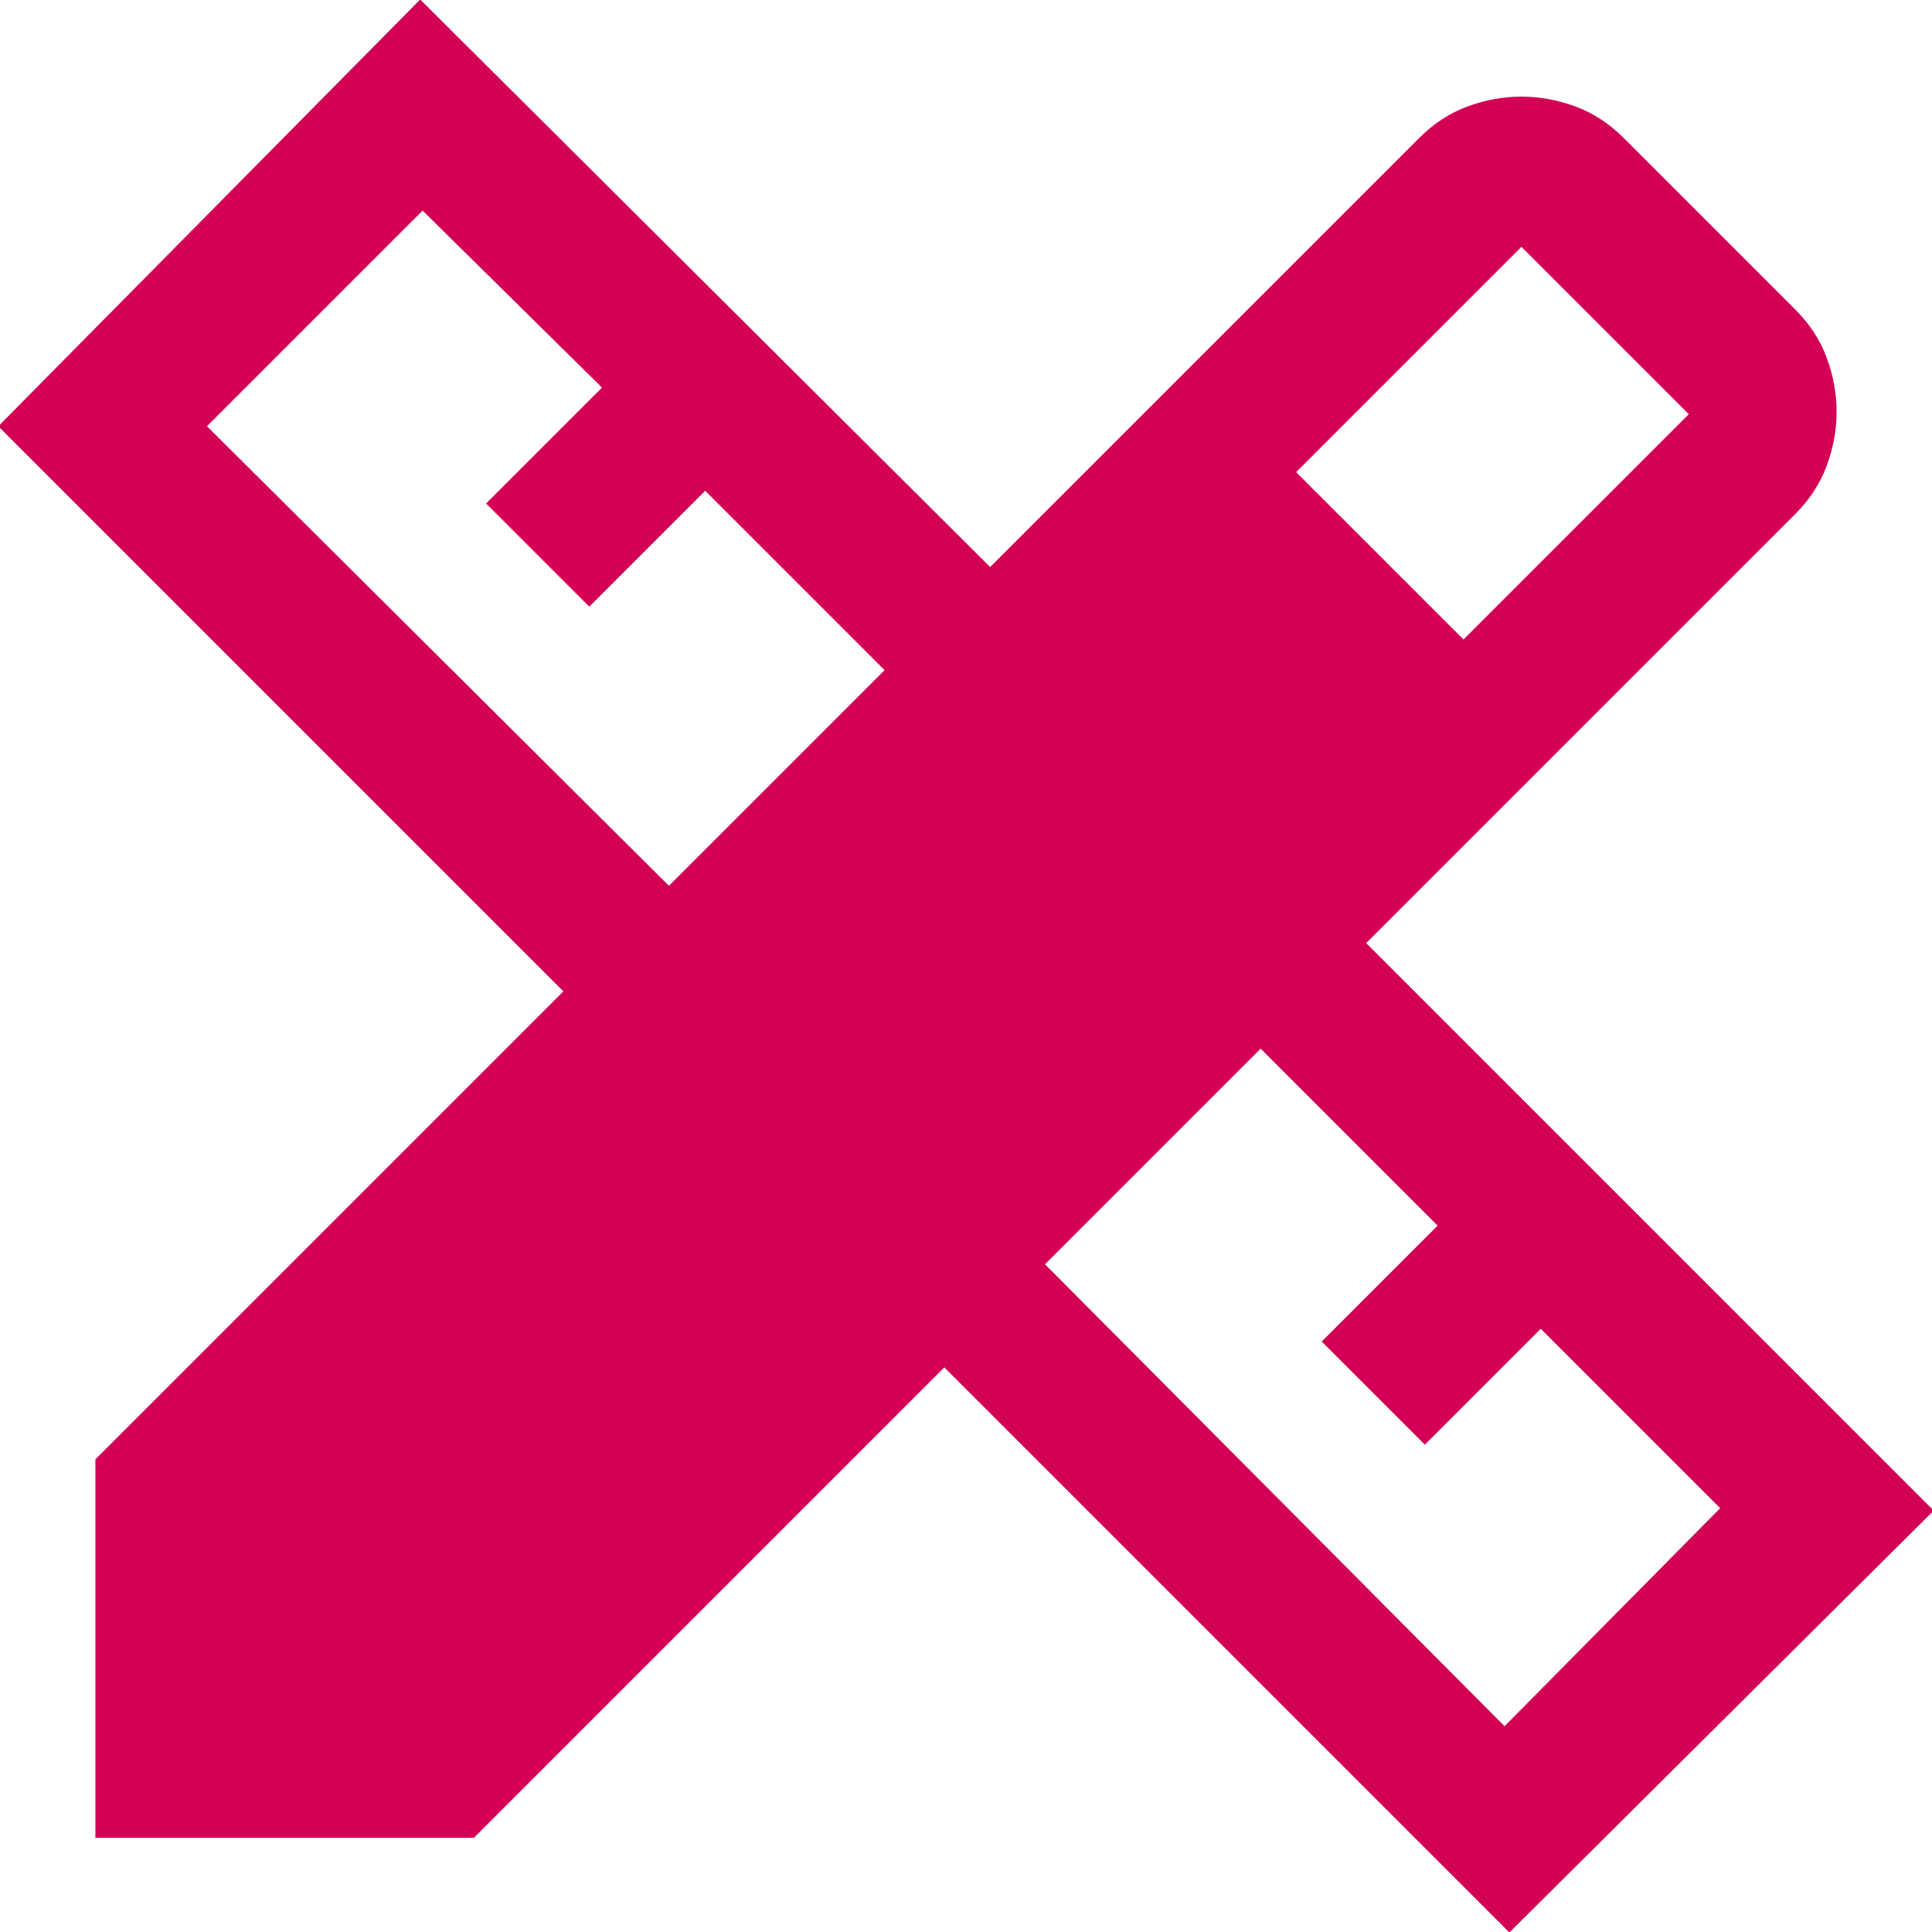
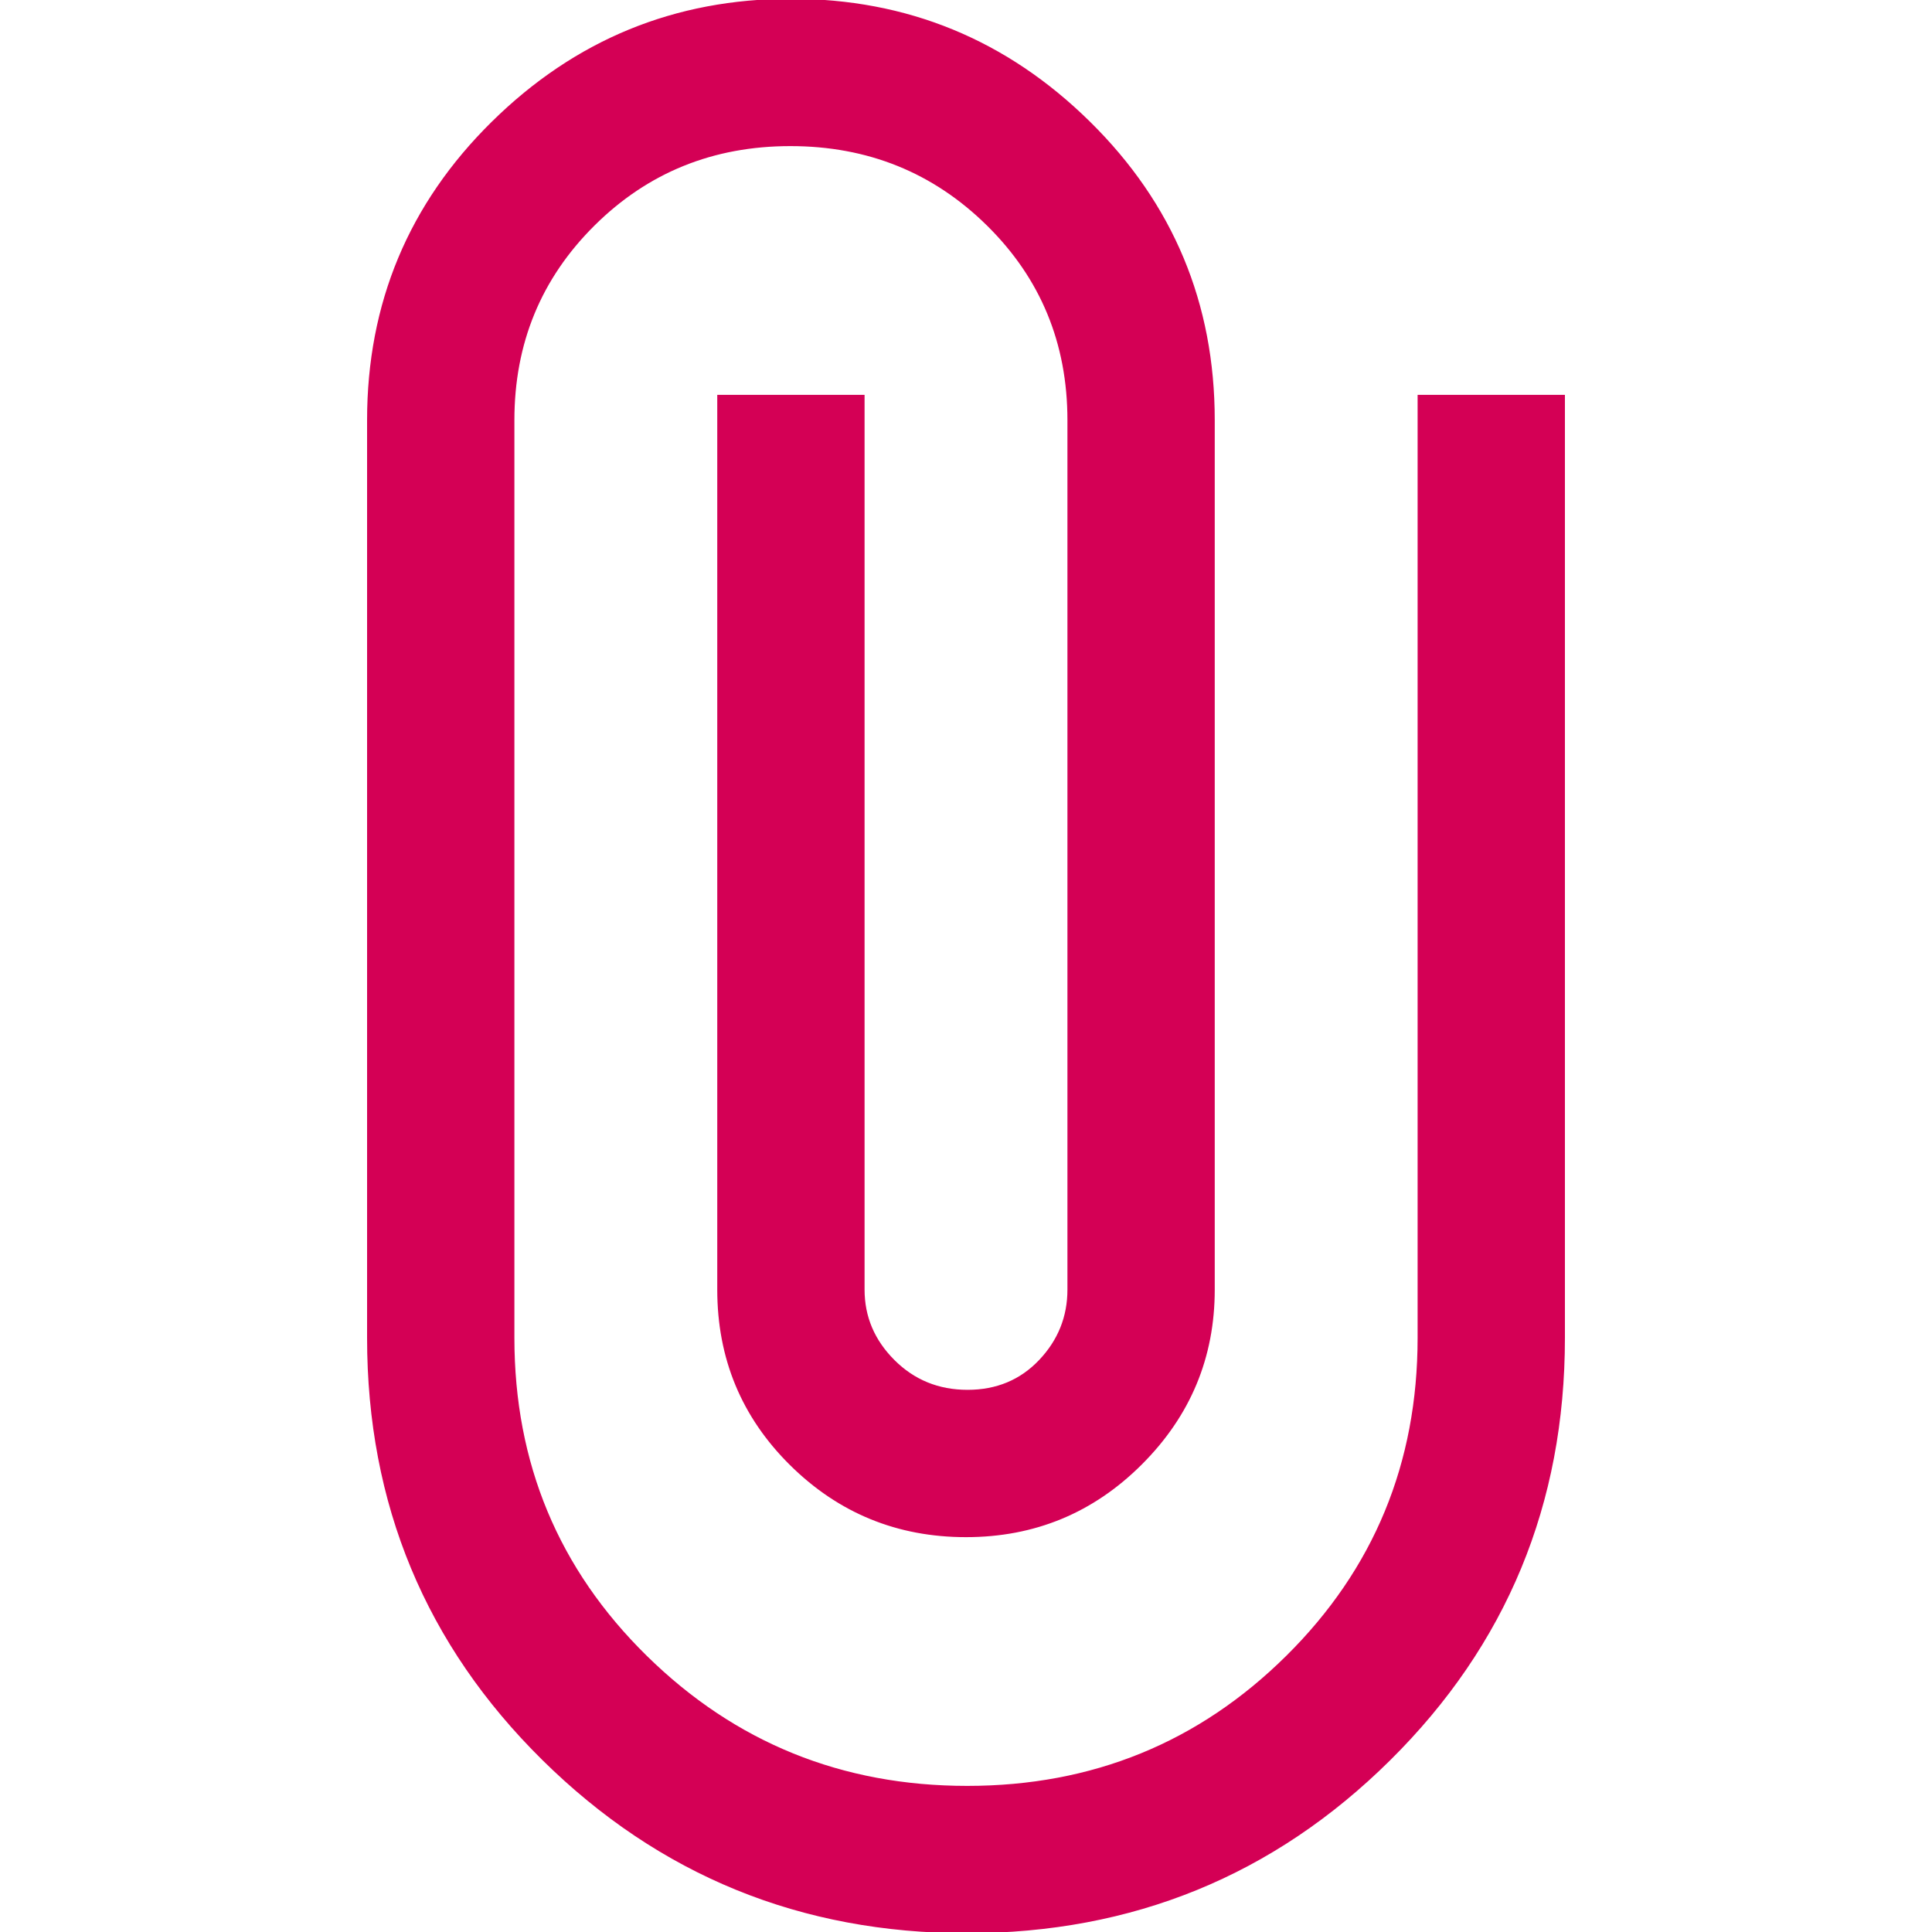
- <svg xmlns="http://www.w3.org/2000/svg" version="1.1" viewBox="4 3.975 40 40" width="40" height="40" fill="none">
+ <svg xmlns="http://www.w3.org/2000/svg" version="1.1" viewBox="4.025 4 40 40" width="40" height="40" fill="none">
  <svg height="48px" viewBox="0 -960 960 960" width="48px" fill="#d40055" stroke="#d40055">
-     <path d="m357-513 90-90-75-75-48 48-42-42 48-48-75-74-90 90 192 191Zm346 348 90-91-75-75-48 48-42-42 48-48-74-74-90 90 191 192Zm-87-520 70 70 94-94-70-70-94 94ZM276-120H120v-156l194-194L80-704l174-176 236 235 178-178q9-9 20-13t22-4q11 0 22 4t20 13l71 71q9 9 13 20t4 22q0 11-4 22t-13 20L645-490l235 235L705-81 471-315 276-120Z" fill="#d40055" stroke="#d40055" />
+     <path d="M728-326q0 103-72.18 174.5-72.17 71.5-175 71.5Q378-80 305.5-151.5T233-326v-380q0-72.5 51.5-123.25T408-880q72 0 123.5 50.75T583-706v360q0 42-30 72t-72.5 30q-42.5 0-72.5-29.67-30-29.68-30-72.33v-370h60v370q0 17 12.5 29.5t30.64 12.5q18.14 0 30-12.5T523-346v-360q0-48-33.5-81t-81.71-33q-48.21 0-81.5 33.06T293-706v380q0 78 54.97 132T481-140q77.92 0 132.46-54Q668-248 668-326v-390h60v390Z" fill="#d40055" stroke="#d40055" />
  </svg>
</svg>
